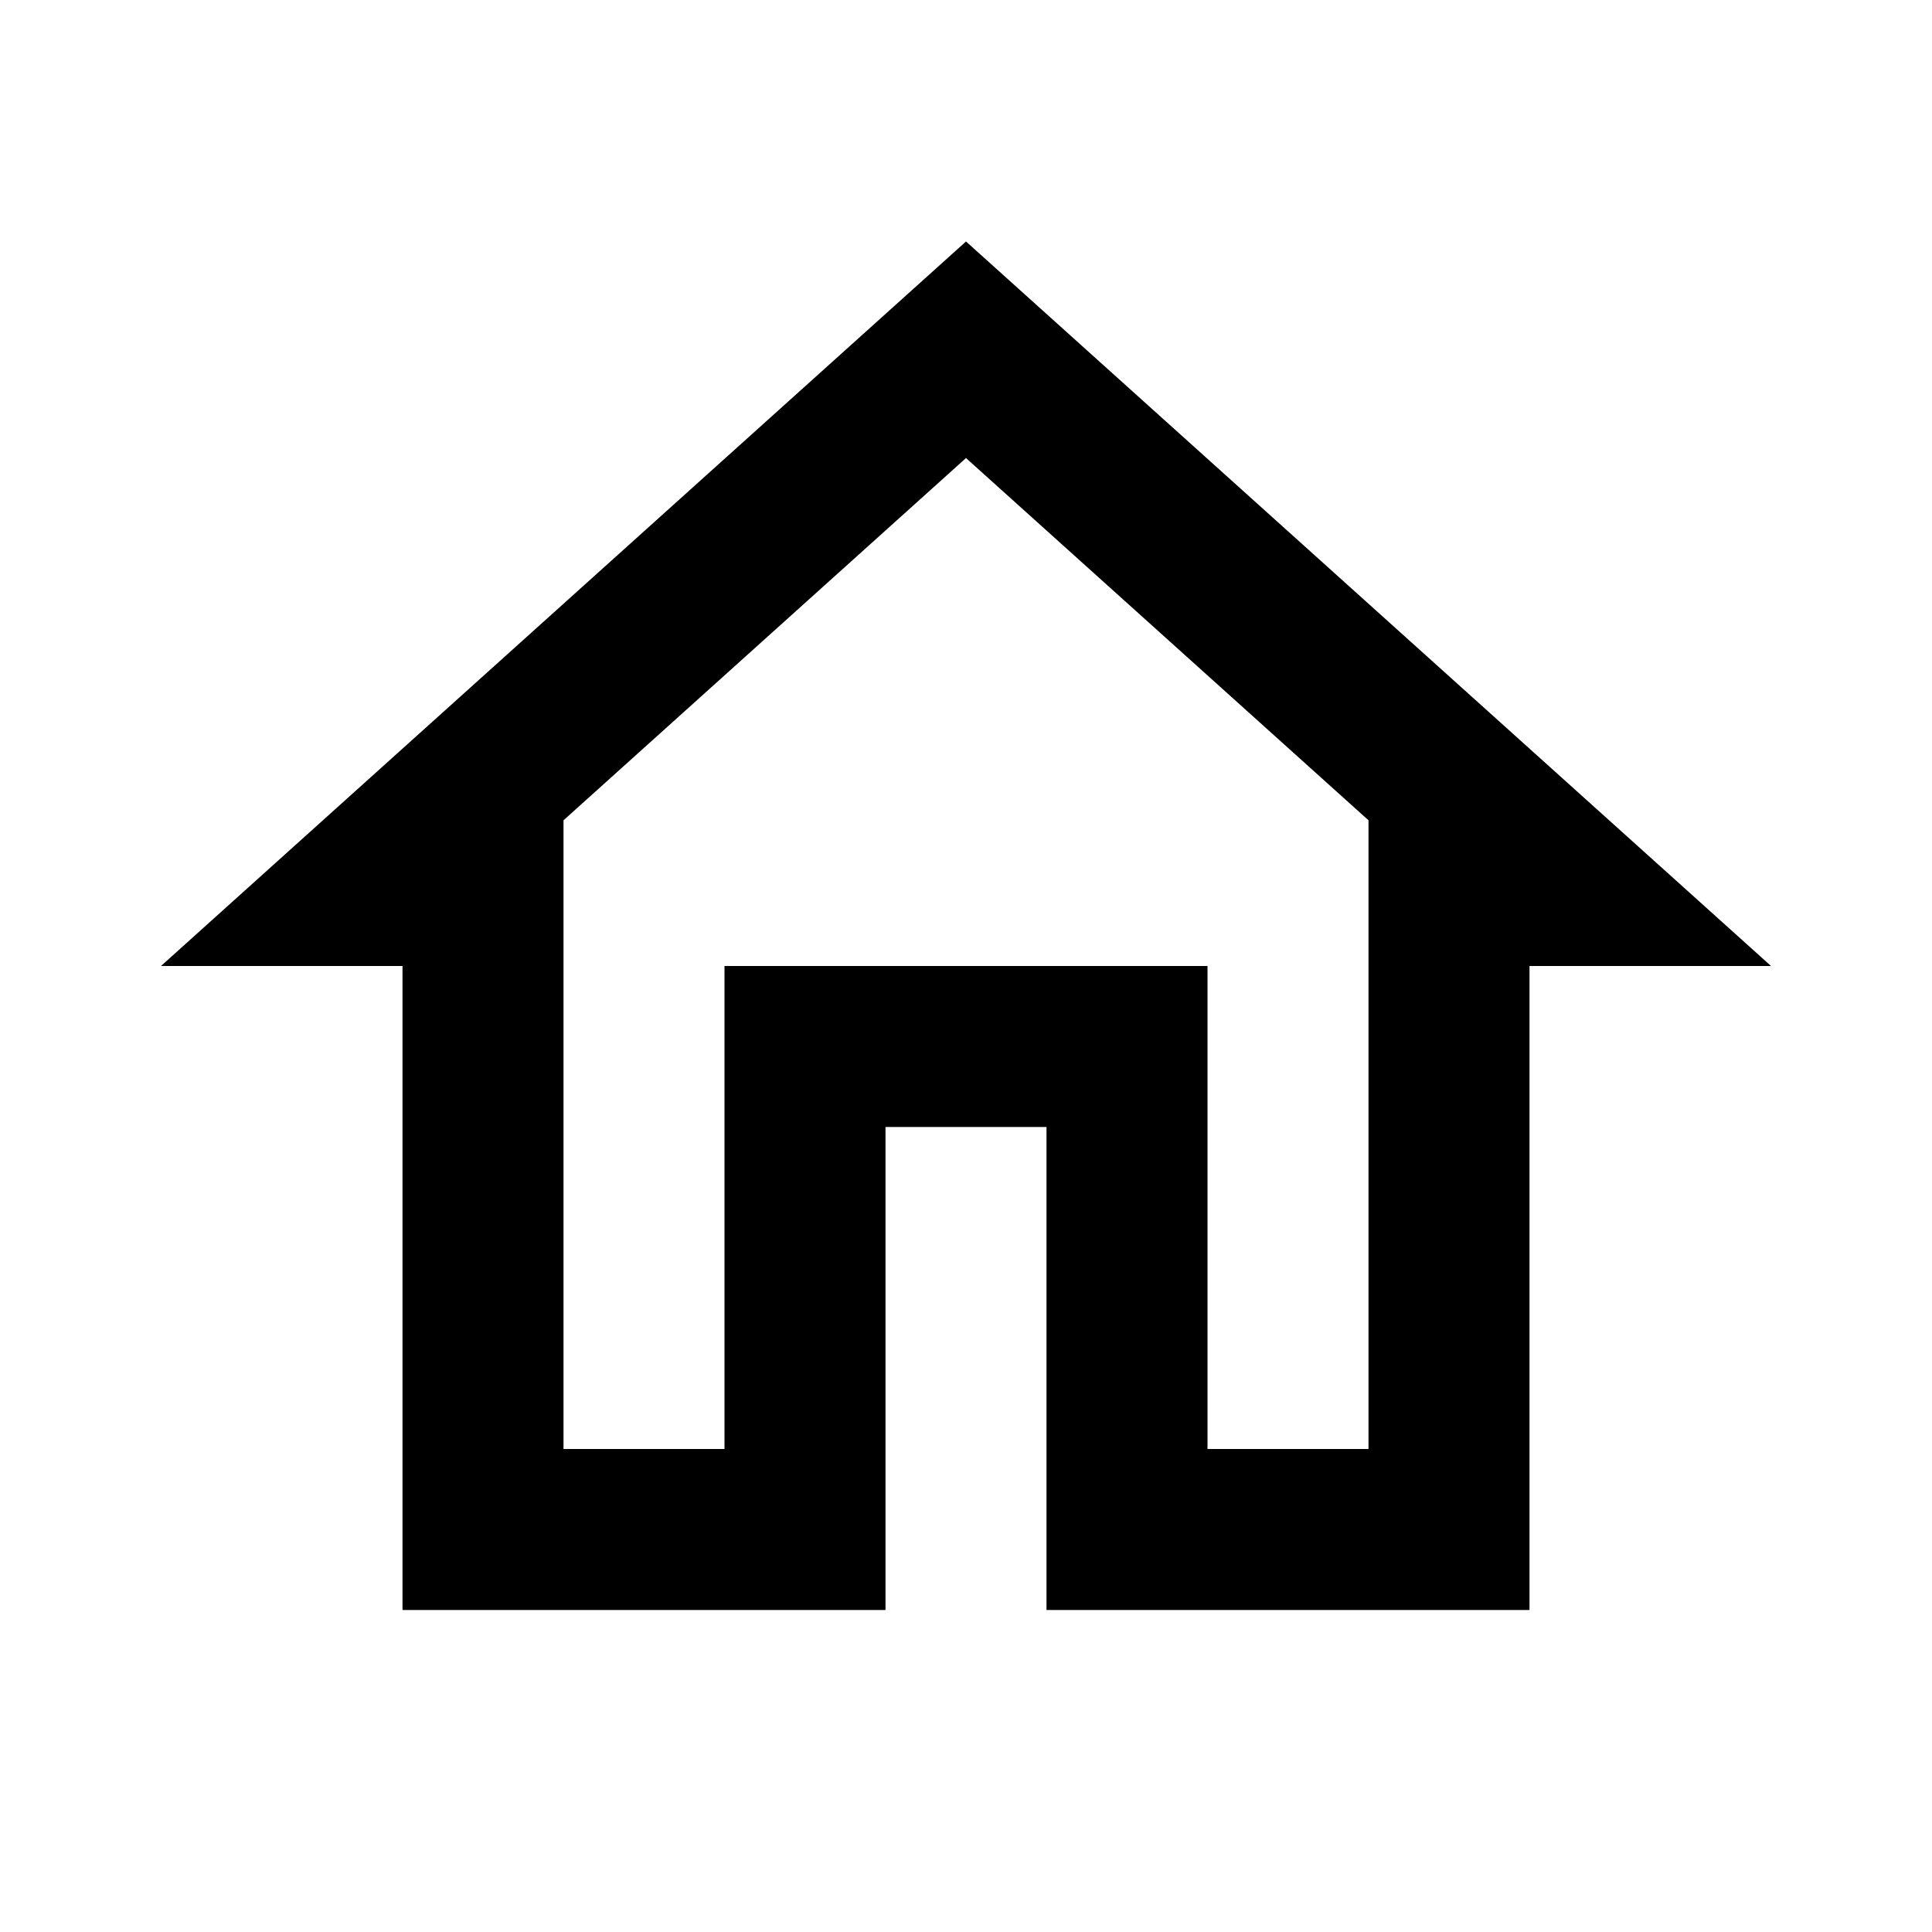
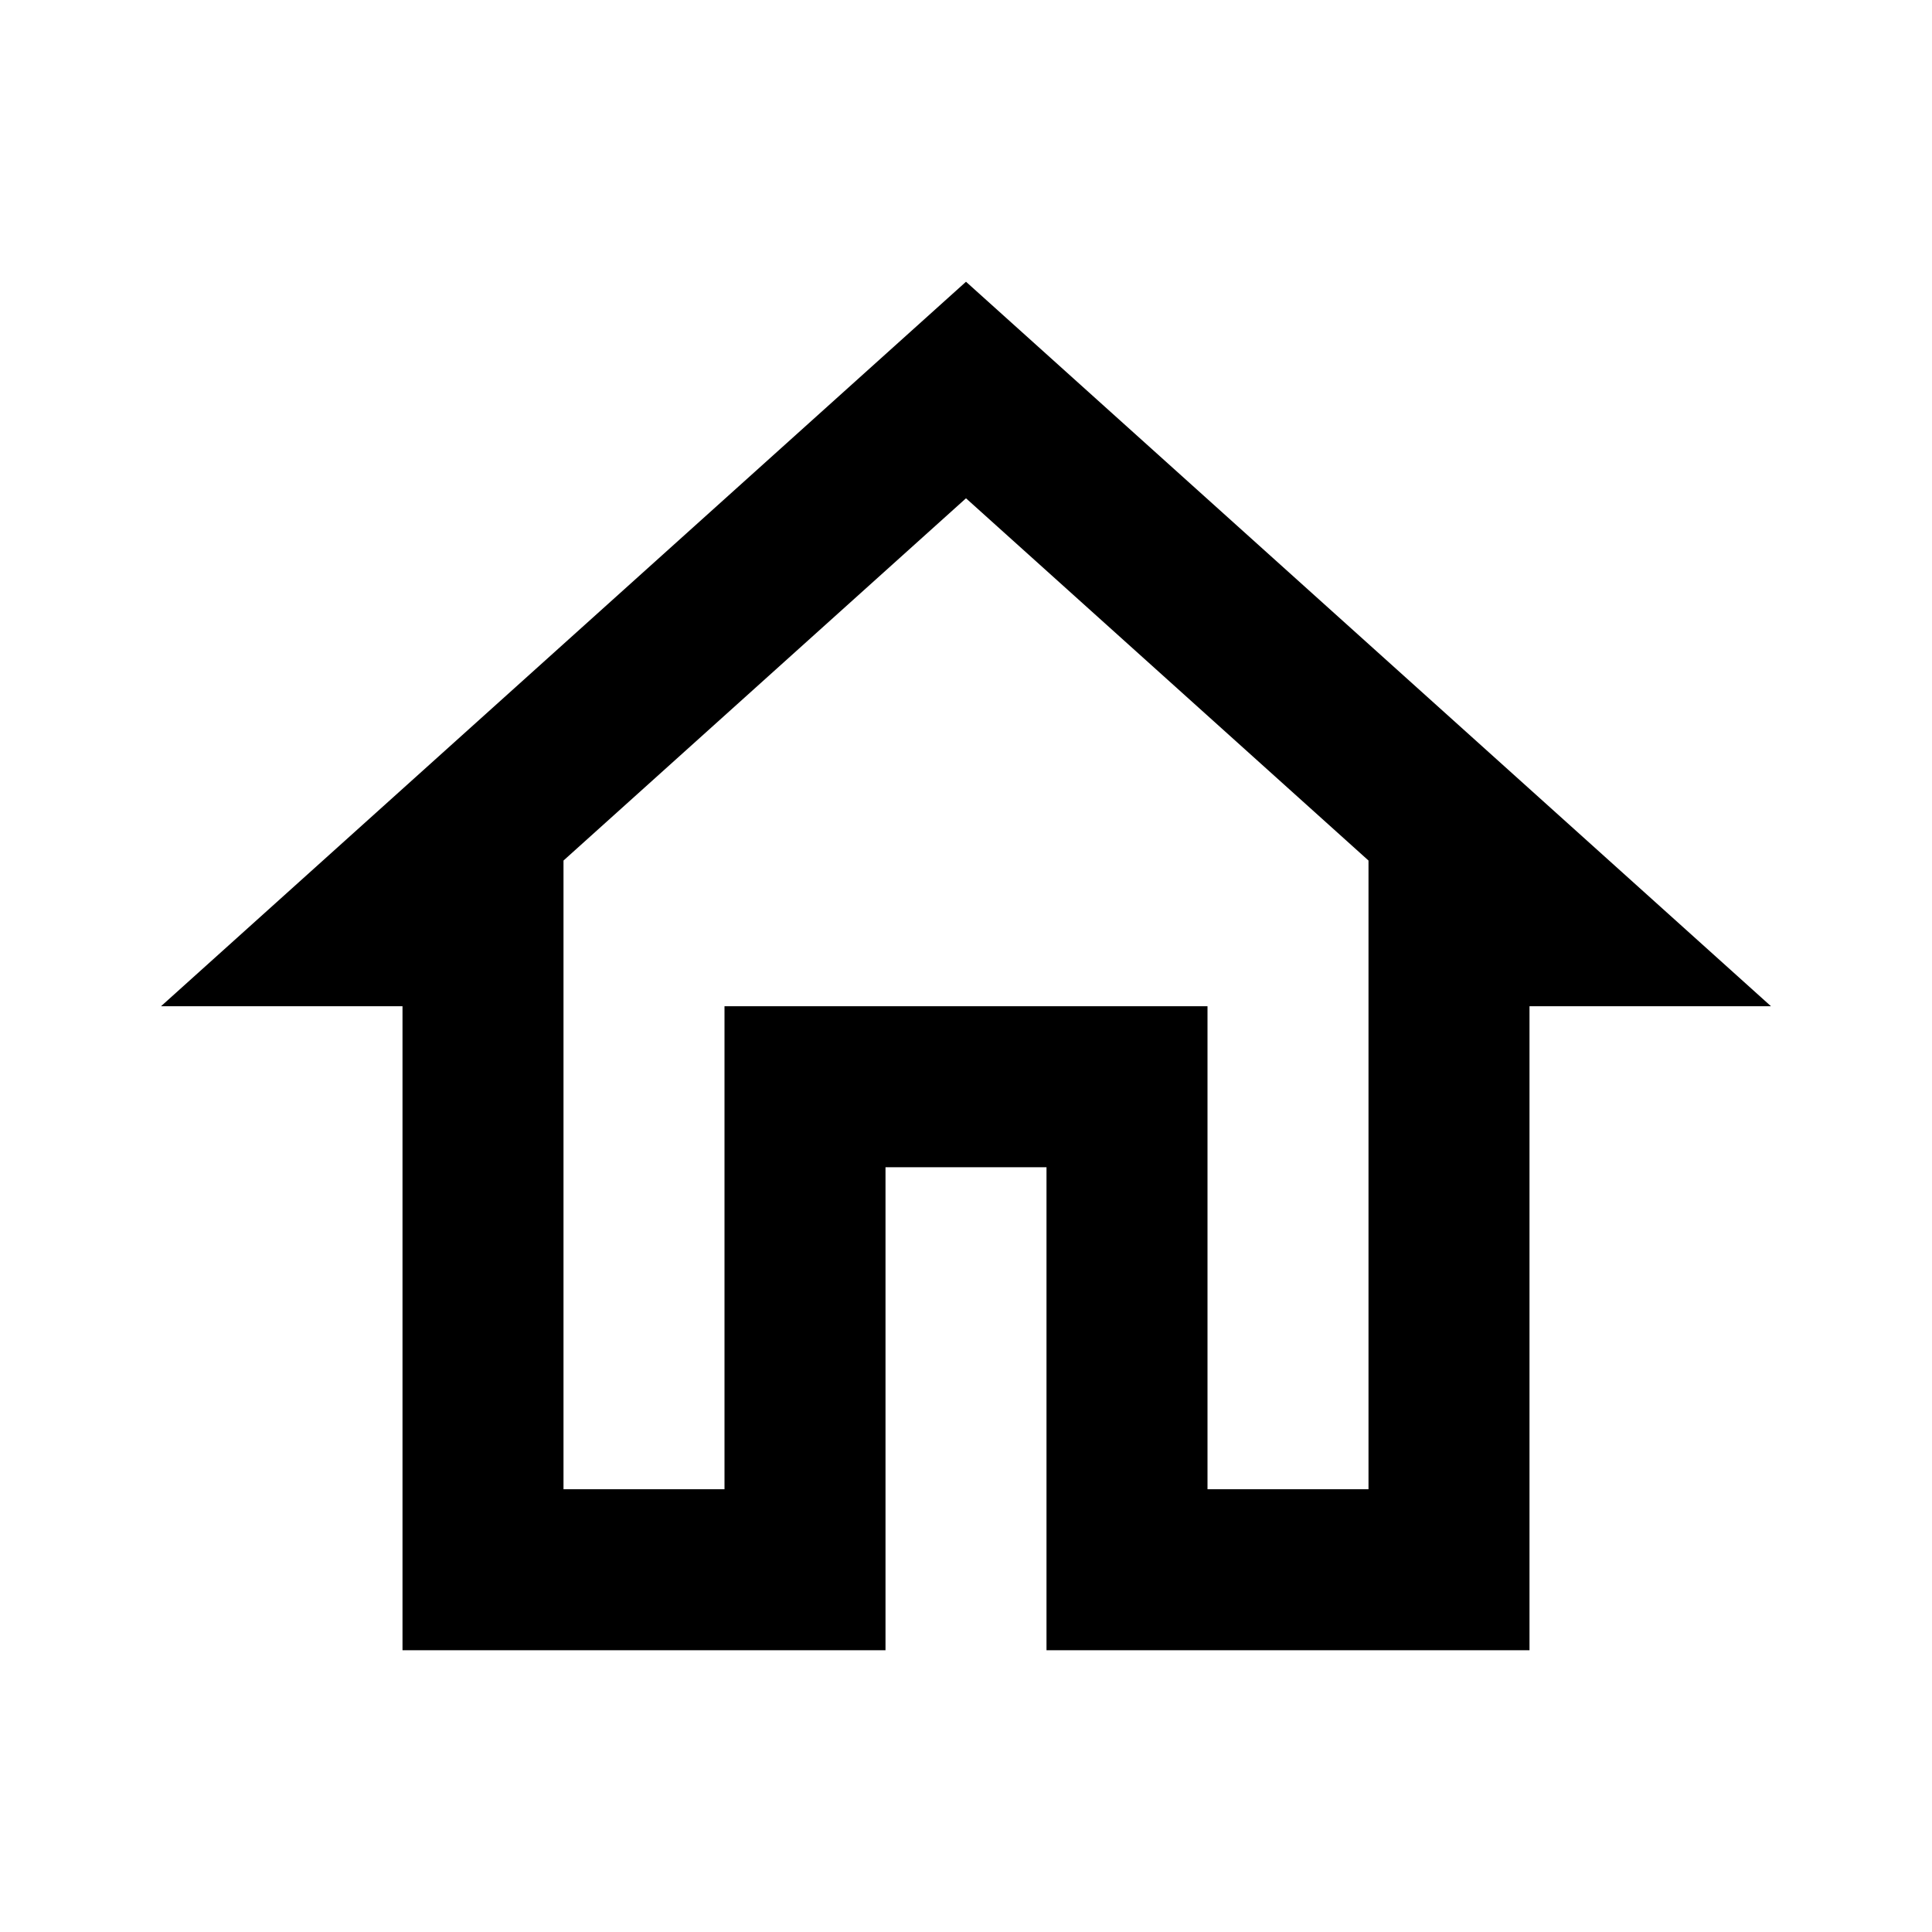
- <svg xmlns="http://www.w3.org/2000/svg" version="1.1" x="0px" y="0px" width="24px" height="24px" viewBox="0 0 24 24" enable-background="new 0 0 24 24" xml:space="preserve">
-   <g id="Header_x2F_BG" display="none">
-     <rect x="-314" y="-446" display="inline" fill="#F1F1F2" width="520" height="520" />
-   </g>
-   <g id="Bounding_Boxes">
-     <g id="ui_x5F_spec_x5F_header_copy_3">
- 	</g>
-     <path fill="none" d="M0,0h24v24H0V0z" />
-   </g>
-   <g id="Rounded" display="none">
-     <g id="ui_x5F_spec_x5F_header_copy_5" display="inline">
- 	</g>
-     <path display="inline" d="M10,19v-5h4v5c0,0.55,0.45,1,1,1h3c0.55,0,1-0.45,1-1v-7h1.7c0.46,0,0.68-0.57,0.33-0.87L12.67,3.6   c-0.38-0.34-0.96-0.34-1.34,0l-8.36,7.53C2.63,11.43,2.84,12,3.3,12H5v7c0,0.55,0.45,1,1,1h3C9.55,20,10,19.55,10,19z" />
-   </g>
-   <g id="Sharp" display="none">
-     <g id="ui_x5F_spec_x5F_header_copy_4" display="inline">
- 	</g>
-     <path display="inline" d="M10,20v-6h4v6h5v-8h3L12,3L2,12h3v8H10z" />
-   </g>
-   <g id="Outline">
-     <g id="ui_x5F_spec_x5F_header">
- 	</g>
-     <path id="XMLID_1_" d="M12,5.69l5,4.5V12v6h-2v-4v-2h-2h-2H9v2v4H7v-6v-1.81L12,5.69 M12,3L2,12h3v8h6v-6h2v6h6v-8h3L12,3L12,3z" />
-   </g>
-   <g id="Duotone" display="none">
-     <g id="ui_x5F_spec_x5F_header_copy_2" display="inline">
- 	</g>
-     <g display="inline">
-       <path d="M12,3L2,12h3v8h6v-6h2v6h6v-8h3L12,3z M17,18h-2v-6H9v6H7v-7.81l5-4.5l5,4.5V18z" />
-       <polygon opacity="0.3" points="7,10.19 7,18 9,18 9,12 15,12 15,18 17,18 17,10.19 12,5.69   " />
-     </g>
-   </g>
-   <g id="Fill" display="none">
-     <g id="ui_x5F_spec_x5F_header_copy" display="inline">
- 	</g>
-     <path display="inline" d="M10,20v-6h4v6h5v-8h3L12,3L2,12h3v8H10z" />
-   </g>
-   <g id="nyt_x5F_exporter_x5F_info" display="none">
- </g>
+ <svg xmlns="http://www.w3.org/2000/svg" version="1.1" id="icon_home_outline" x="0px" y="0px" width="24px" height="24px" viewBox="0 0 24 24" enable-background="new 0 0 24 24" xml:space="preserve">
+   <path id="XMLID_1_" d="M12,6.19l5,4.5v1.81v6h-2v-4v-2h-2h-2H9v2v4H7v-6v-1.81L12,6.19 M12,3.5l-10,9h3v8h6v-6h2v6h6v-8h3L12,3.5  L12,3.5z" />
</svg>
